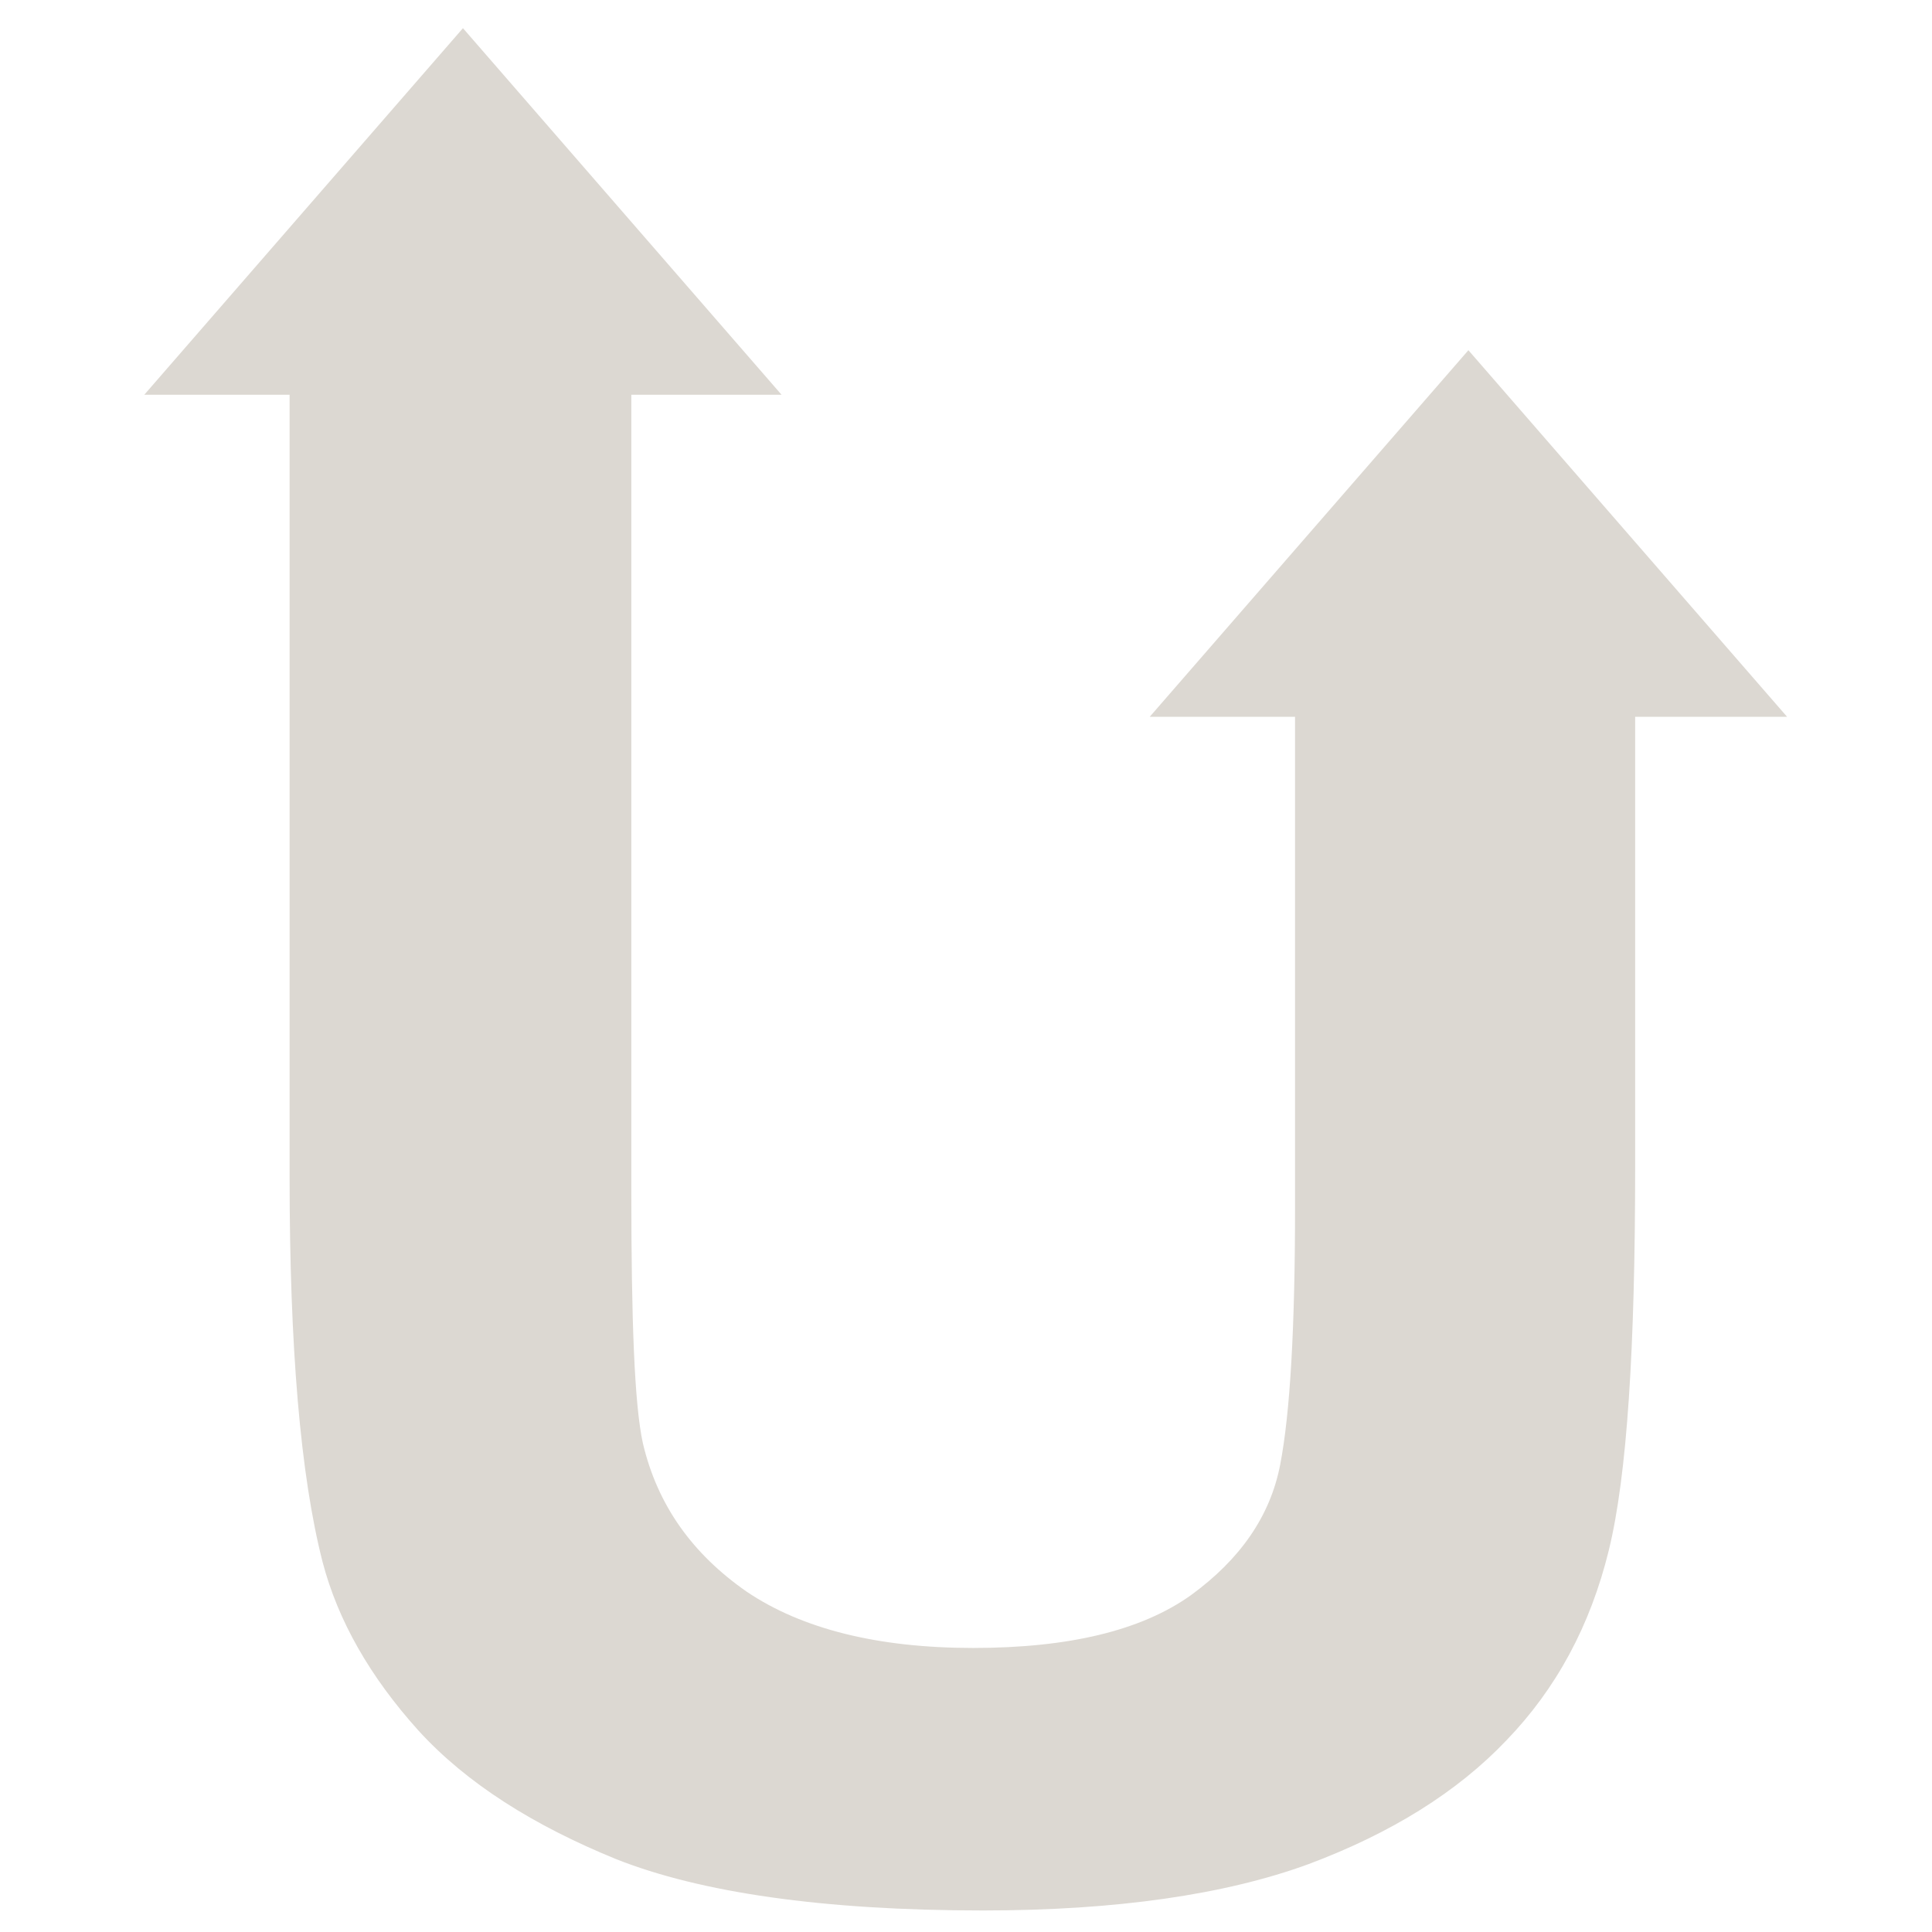
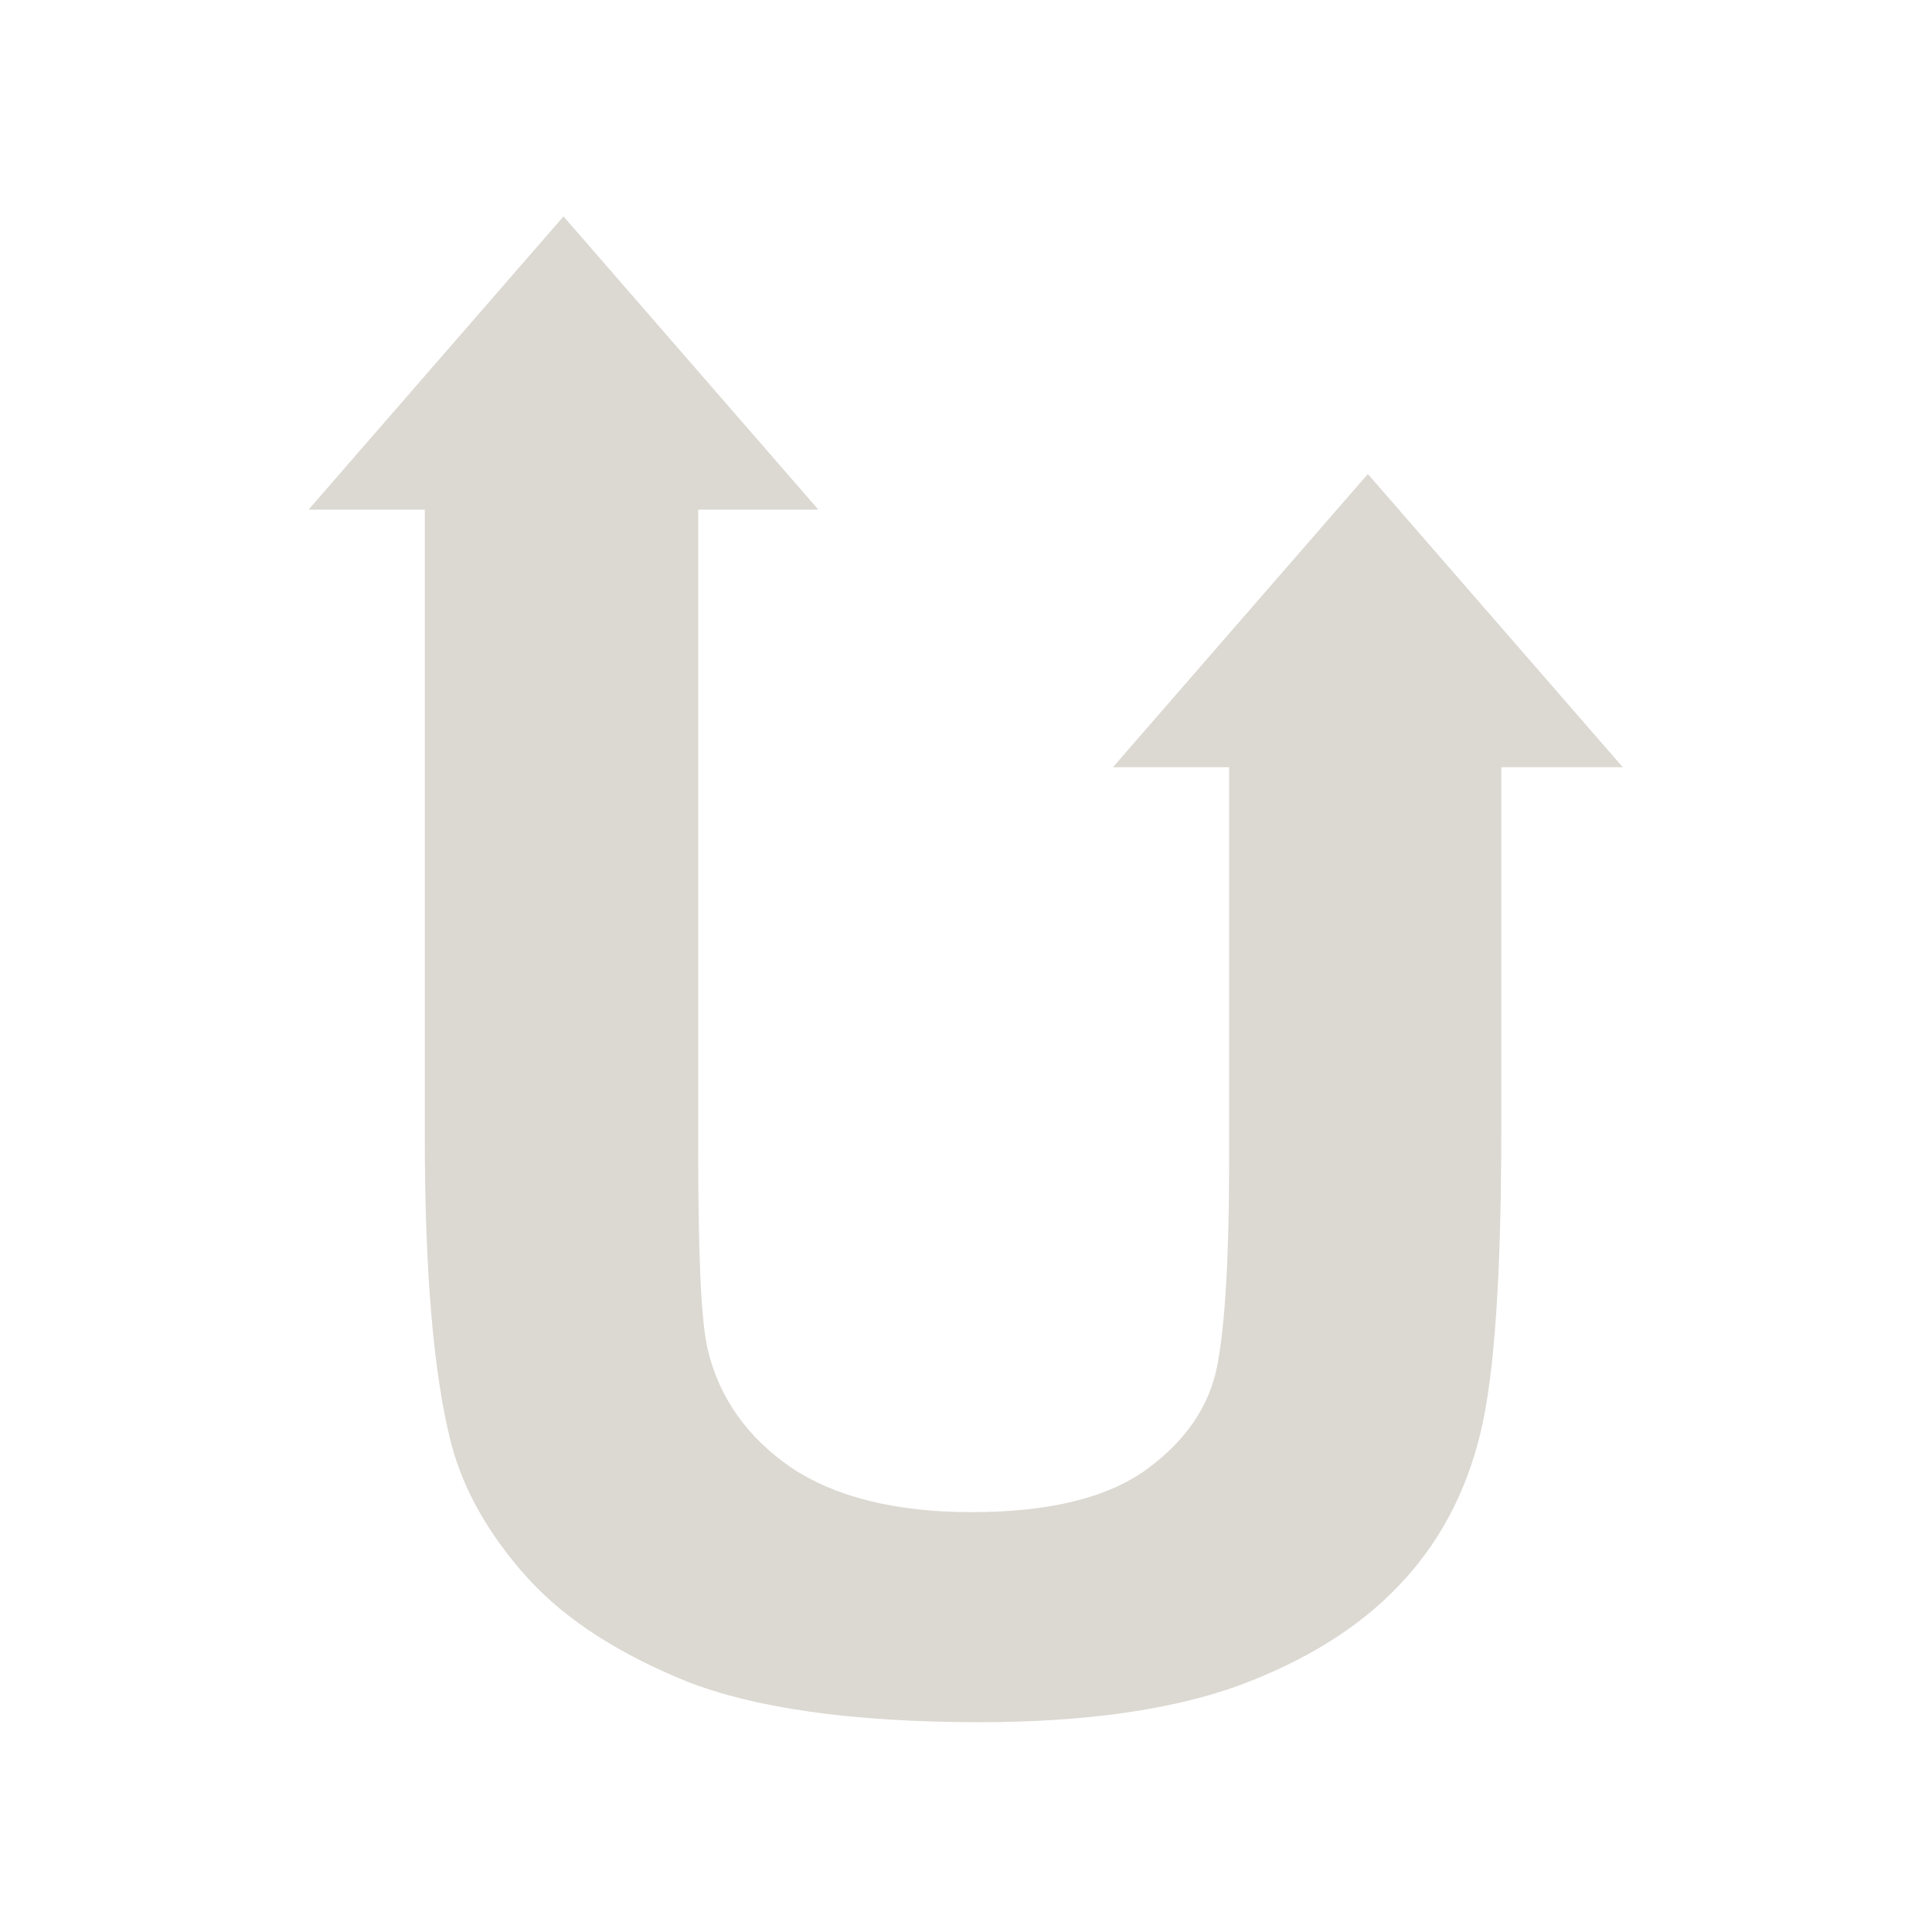
<svg xmlns="http://www.w3.org/2000/svg" id="svg2" height="48px" width="48px" version="1.1">
  <defs id="defs3">
    <linearGradient id="linearGradient2819">
      <stop id="stop2821" offset="0" style="stop-color:#fafe52;stop-opacity:1;" />
      <stop id="stop2055" offset="0.675" style="stop-color:#ef9429;stop-opacity:1;" />
      <stop id="stop2823" offset="1" style="stop-color:#e52b00;stop-opacity:1;" />
    </linearGradient>
  </defs>
  <g id="layer1">
-     <path id="text1291" d="m 11.502,0.7 -7.917,9.107 3.61,0 0,19.444 c -3.9e-6,4.208 0.267,7.402 0.82,9.558 0.381,1.454 1.178,2.85 2.379,4.184 1.201,1.317 2.863,2.361 4.922,3.2 2.078,0.821 5.102,1.272 9.107,1.272 3.318,0 6.022,-0.396 8.081,-1.149 2.059,-0.77 3.702,-1.794 4.922,-3.077 1.239,-1.283 2.086,-2.853 2.543,-4.717 0.458,-1.865 0.656,-5.042 0.656,-9.558 l 0,-11.156 3.774,0 -7.917,-9.107 -7.917,9.107 3.61,0 0,12.182 c 0,2.977 -0.121,5.116 -0.369,6.399 -0.248,1.283 -0.995,2.351 -2.215,3.241 -1.22,0.872 -3.012,1.313 -5.415,1.313 -2.364,5e-6 -4.247,-0.471 -5.62,-1.395 -1.354,-0.941 -2.222,-2.152 -2.584,-3.692 -0.21,-0.958 -0.287,-3.043 -0.287,-6.276 l 0,-19.772 3.733,0 z" style="font-style:normal;font-variant:normal;font-weight:bold;font-stretch:normal;font-size:42.267px;font-family:Arial;writing-mode:lr-tb;text-anchor:start;fill:#dcd8d2;fill-opacity:1;stroke:none;stroke-width:0.5;stroke-linecap:butt;stroke-linejoin:miter;stroke-miterlimit:4;stroke-dasharray:none;stroke-opacity:1" />
+     <path id="text1291" d="m 14,5.377 -6.334,7.285 2.888,0 0,15.555 c -3e-6,3.367 0.214,5.922 0.656,7.646 0.305,1.163 0.942,2.28 1.903,3.347 0.961,1.054 2.291,1.889 3.938,2.56 1.663,0.657 4.082,1.017 7.285,1.017 2.654,0 4.817,-0.317 6.465,-0.919 1.647,-0.616 2.962,-1.435 3.938,-2.461 0.991,-1.026 1.668,-2.282 2.035,-3.774 0.366,-1.492 0.525,-4.033 0.525,-7.646 l 0,-8.925 3.019,0 -6.334,-7.285 -6.334,7.285 2.888,0 0,9.746 c 0,2.381 -0.097,4.093 -0.295,5.119 -0.198,1.026 -0.796,1.881 -1.772,2.592 -0.976,0.698 -2.41,1.05 -4.332,1.05 -1.892,4e-6 -3.398,-0.377 -4.496,-1.116 -1.083,-0.753 -1.778,-1.722 -2.067,-2.953 -0.168,-0.766 -0.23,-2.434 -0.23,-5.021 l 0,-15.817 2.986,0 z" style="font-style:normal;font-variant:normal;font-weight:bold;font-stretch:normal;font-size:42.267px;font-family:Arial;writing-mode:lr-tb;text-anchor:start;fill:#dcd8d2;fill-opacity:1;stroke:none;stroke-width:0.5;stroke-linecap:butt;stroke-linejoin:miter;stroke-miterlimit:4;stroke-dasharray:none;stroke-opacity:1" />
  </g>
</svg>
